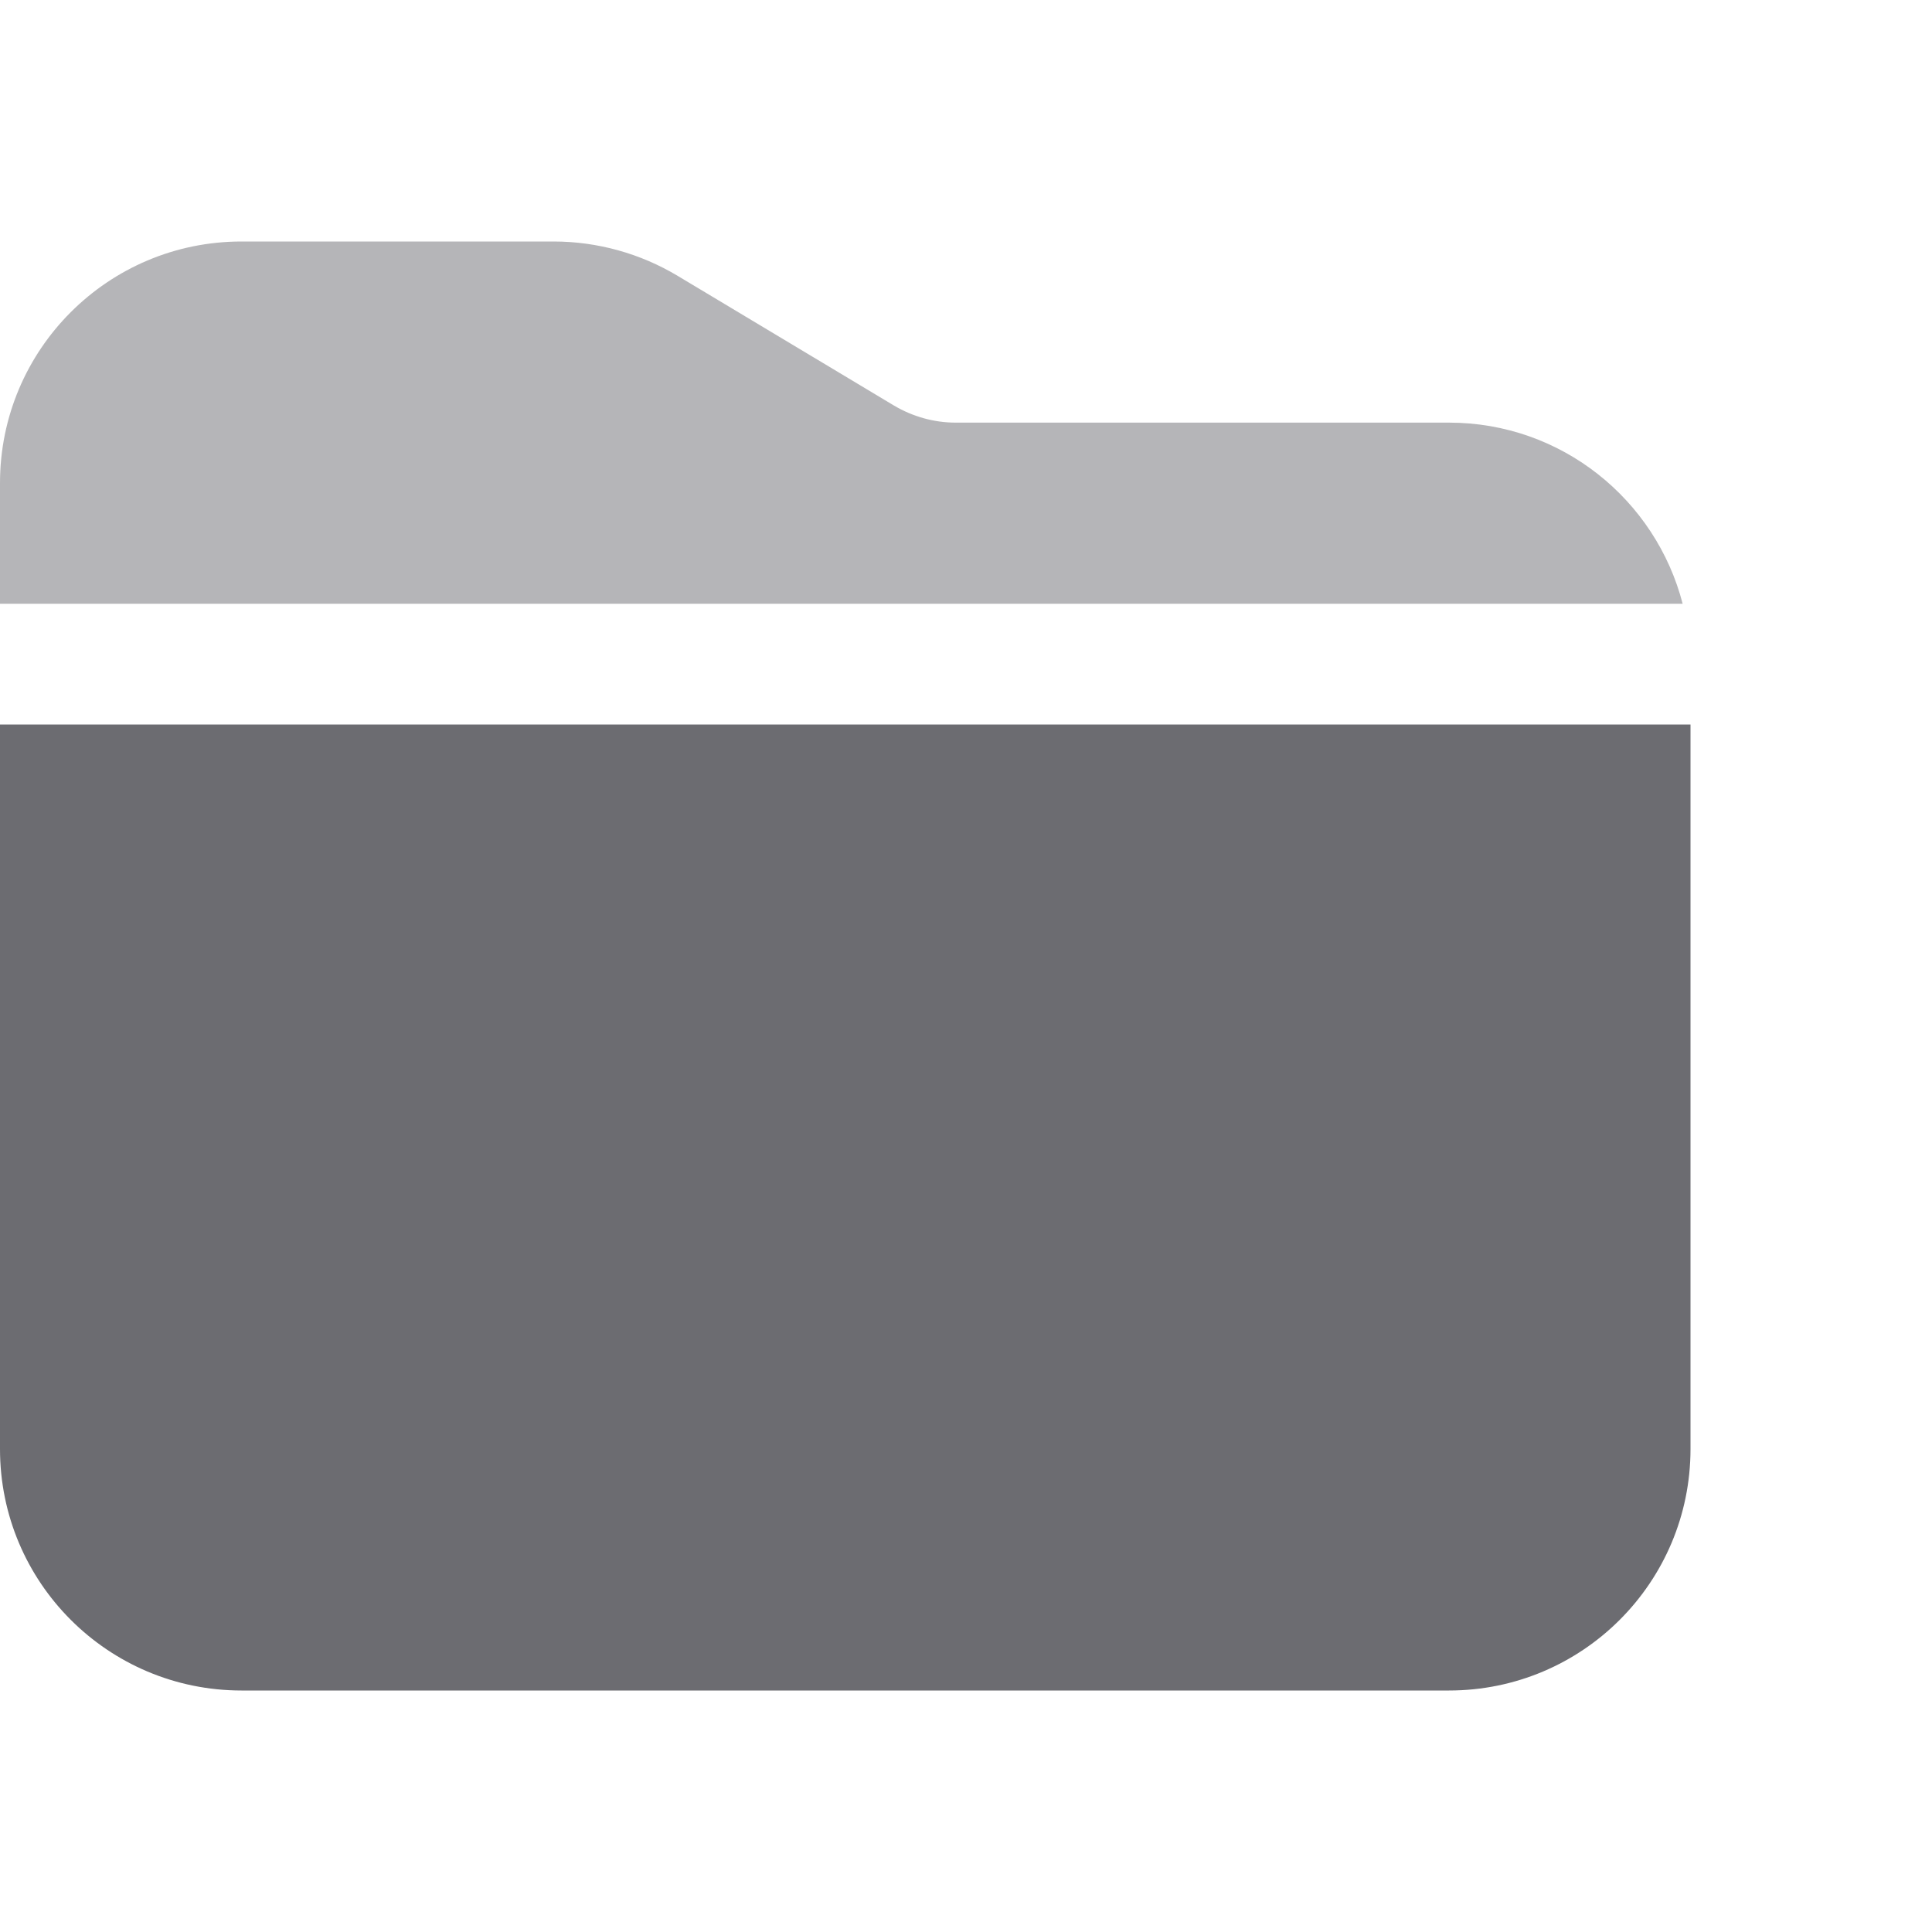
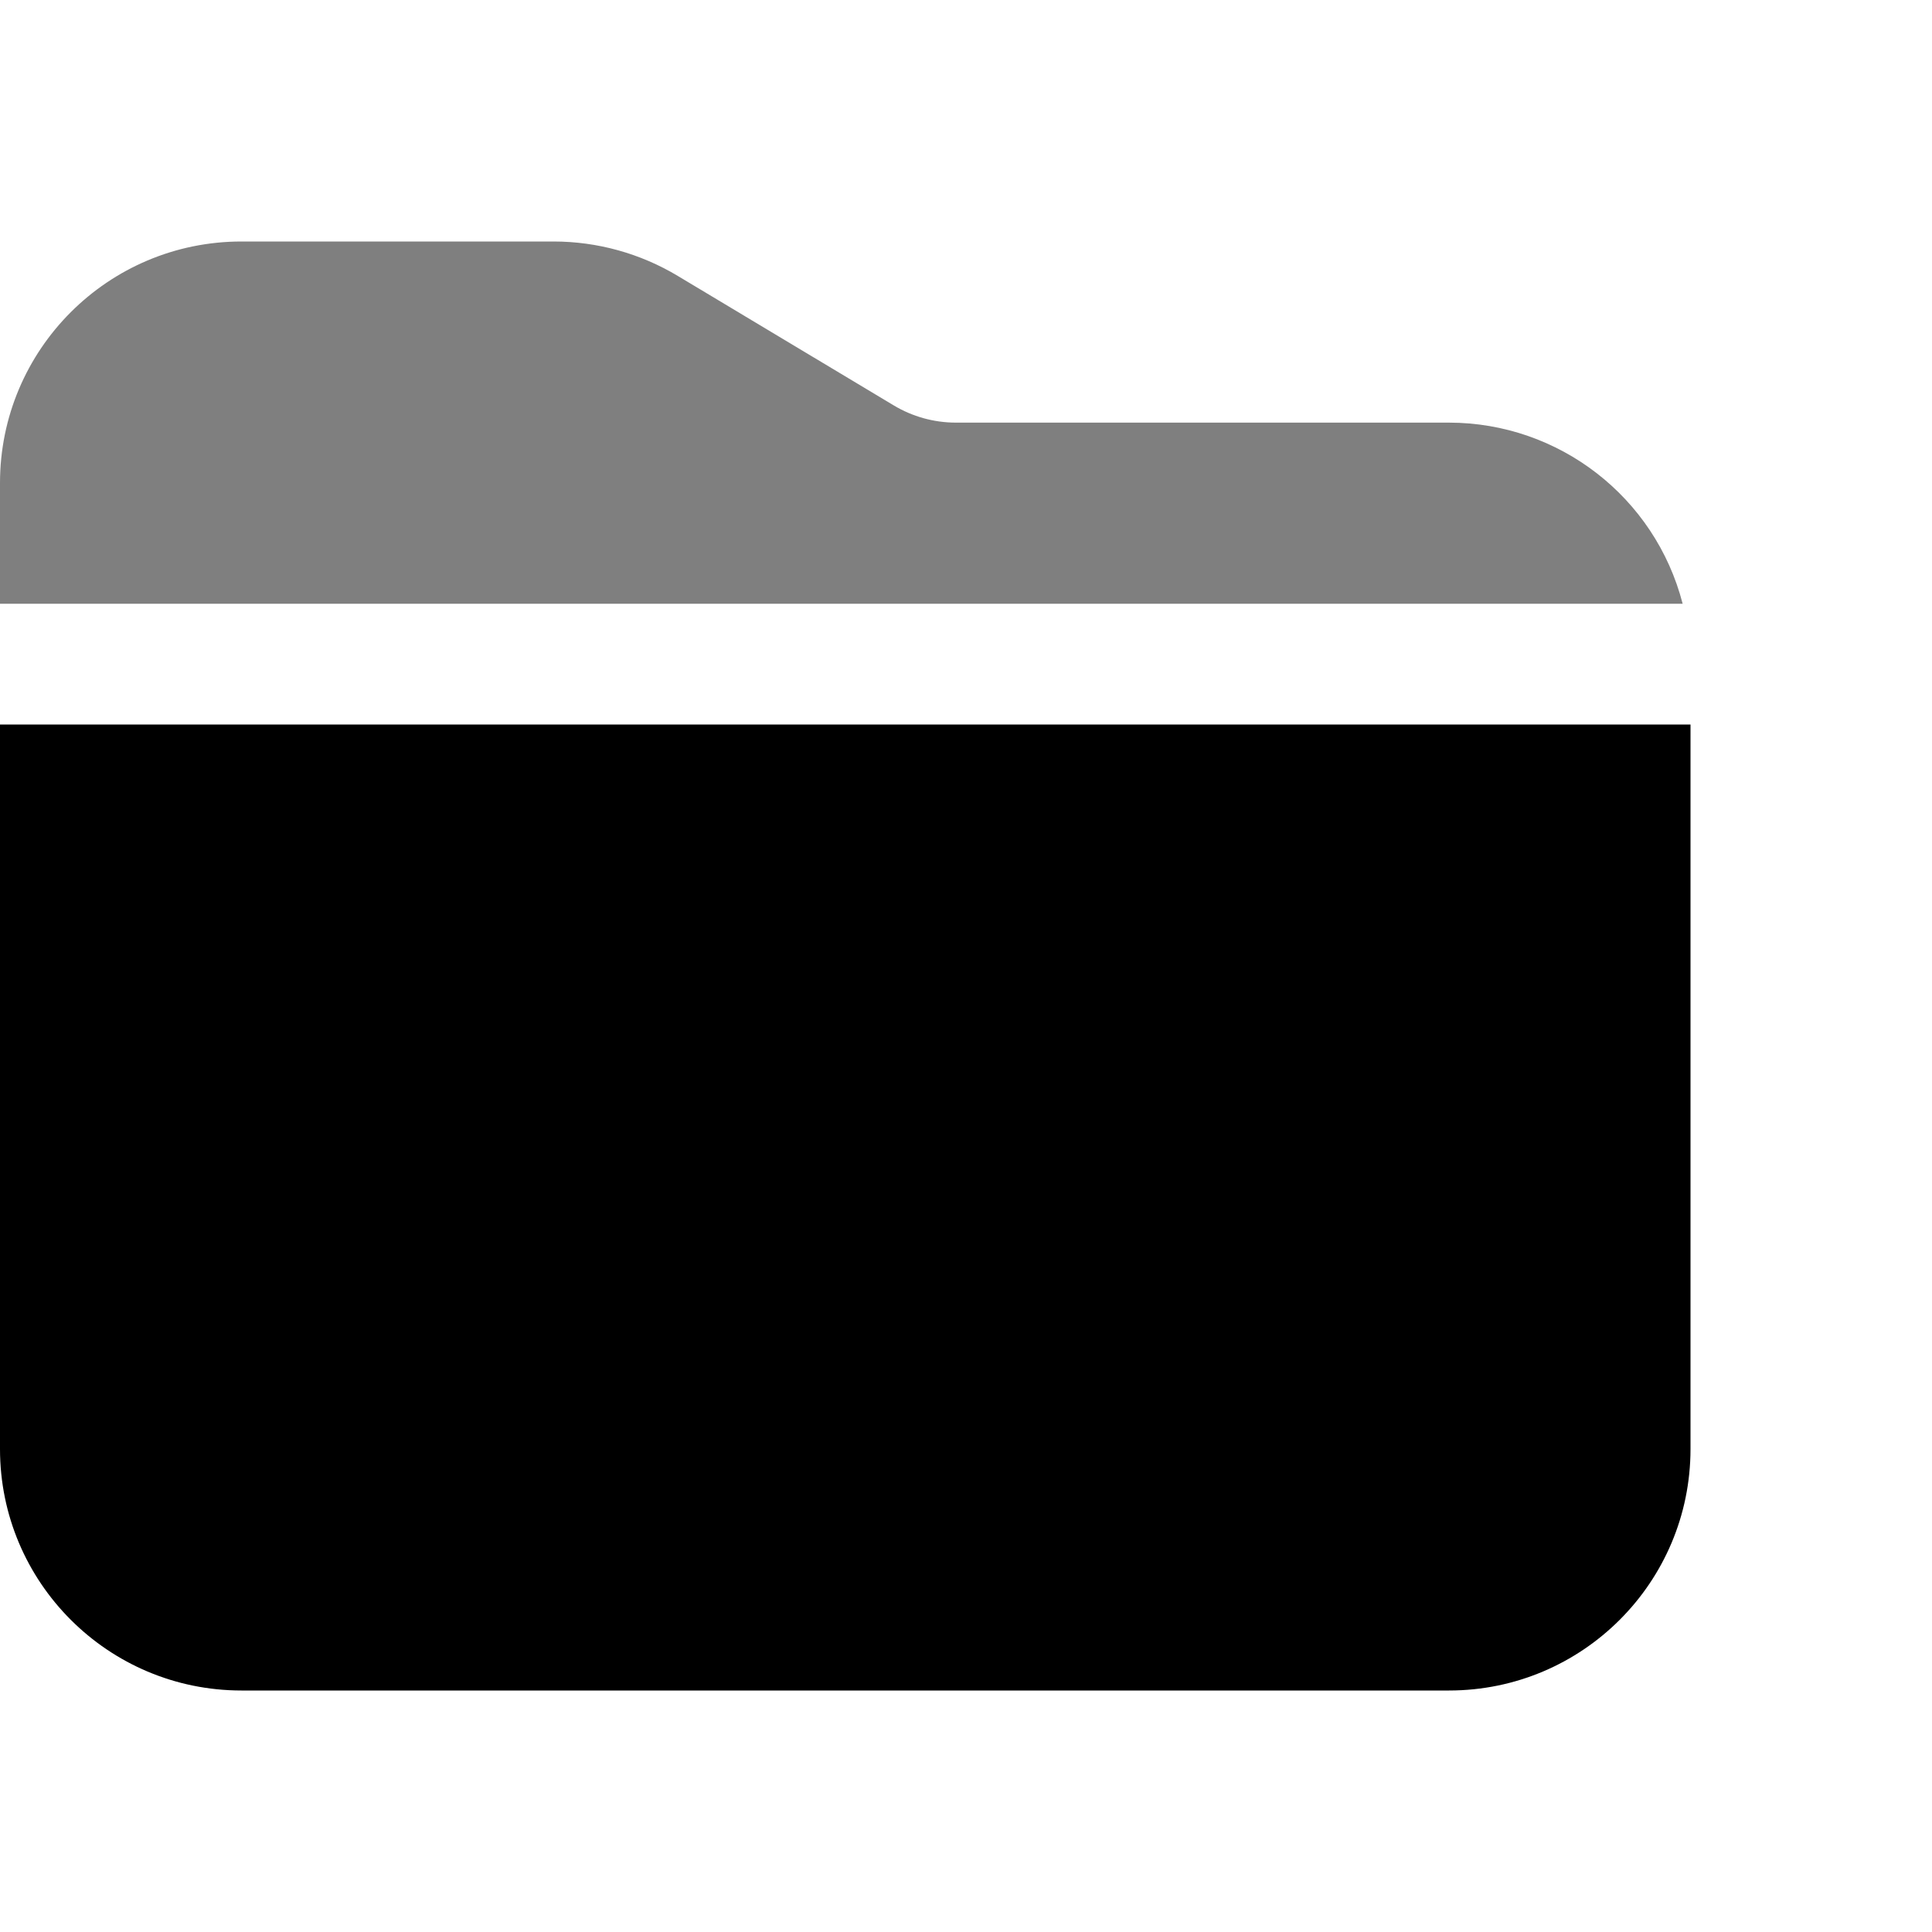
- <svg xmlns="http://www.w3.org/2000/svg" width="16" height="16" viewBox="0 0 16 16" fill="none">
-   <path id="fg" d="M14 12C14 13.105 13.105 14 12 14H2C0.895 14 0 13.105 0 12V6H14V12Z" fill="#6C6C71" class="fg" />
-   <path id="bg" opacity="0.5" d="M4.585 2C4.947 2 5.303 2.099 5.613 2.285L7.401 3.357C7.557 3.45 7.734 3.5 7.915 3.5H12C12.932 3.5 13.712 4.138 13.935 5H0V4C0 2.895 0.895 2 2 2H4.585Z" fill="#6C6C71" class="bg" />
+ <svg xmlns="http://www.w3.org/2000/svg" width="16" height="16" fill="none" viewBox="0 0 16 16">
+   <path fill="currentColor" d="M14 12a2 2 0 0 1-2 2H2a2 2 0 0 1-2-2V6h14z" class="fg" />
+   <path fill="currentColor" d="M4.585 2a2 2 0 0 1 1.028.285l1.788 1.072a1 1 0 0 0 .514.143H12A2 2 0 0 1 13.935 5H0V4a2 2 0 0 1 2-2z" class="bg" opacity=".5" />
</svg>
